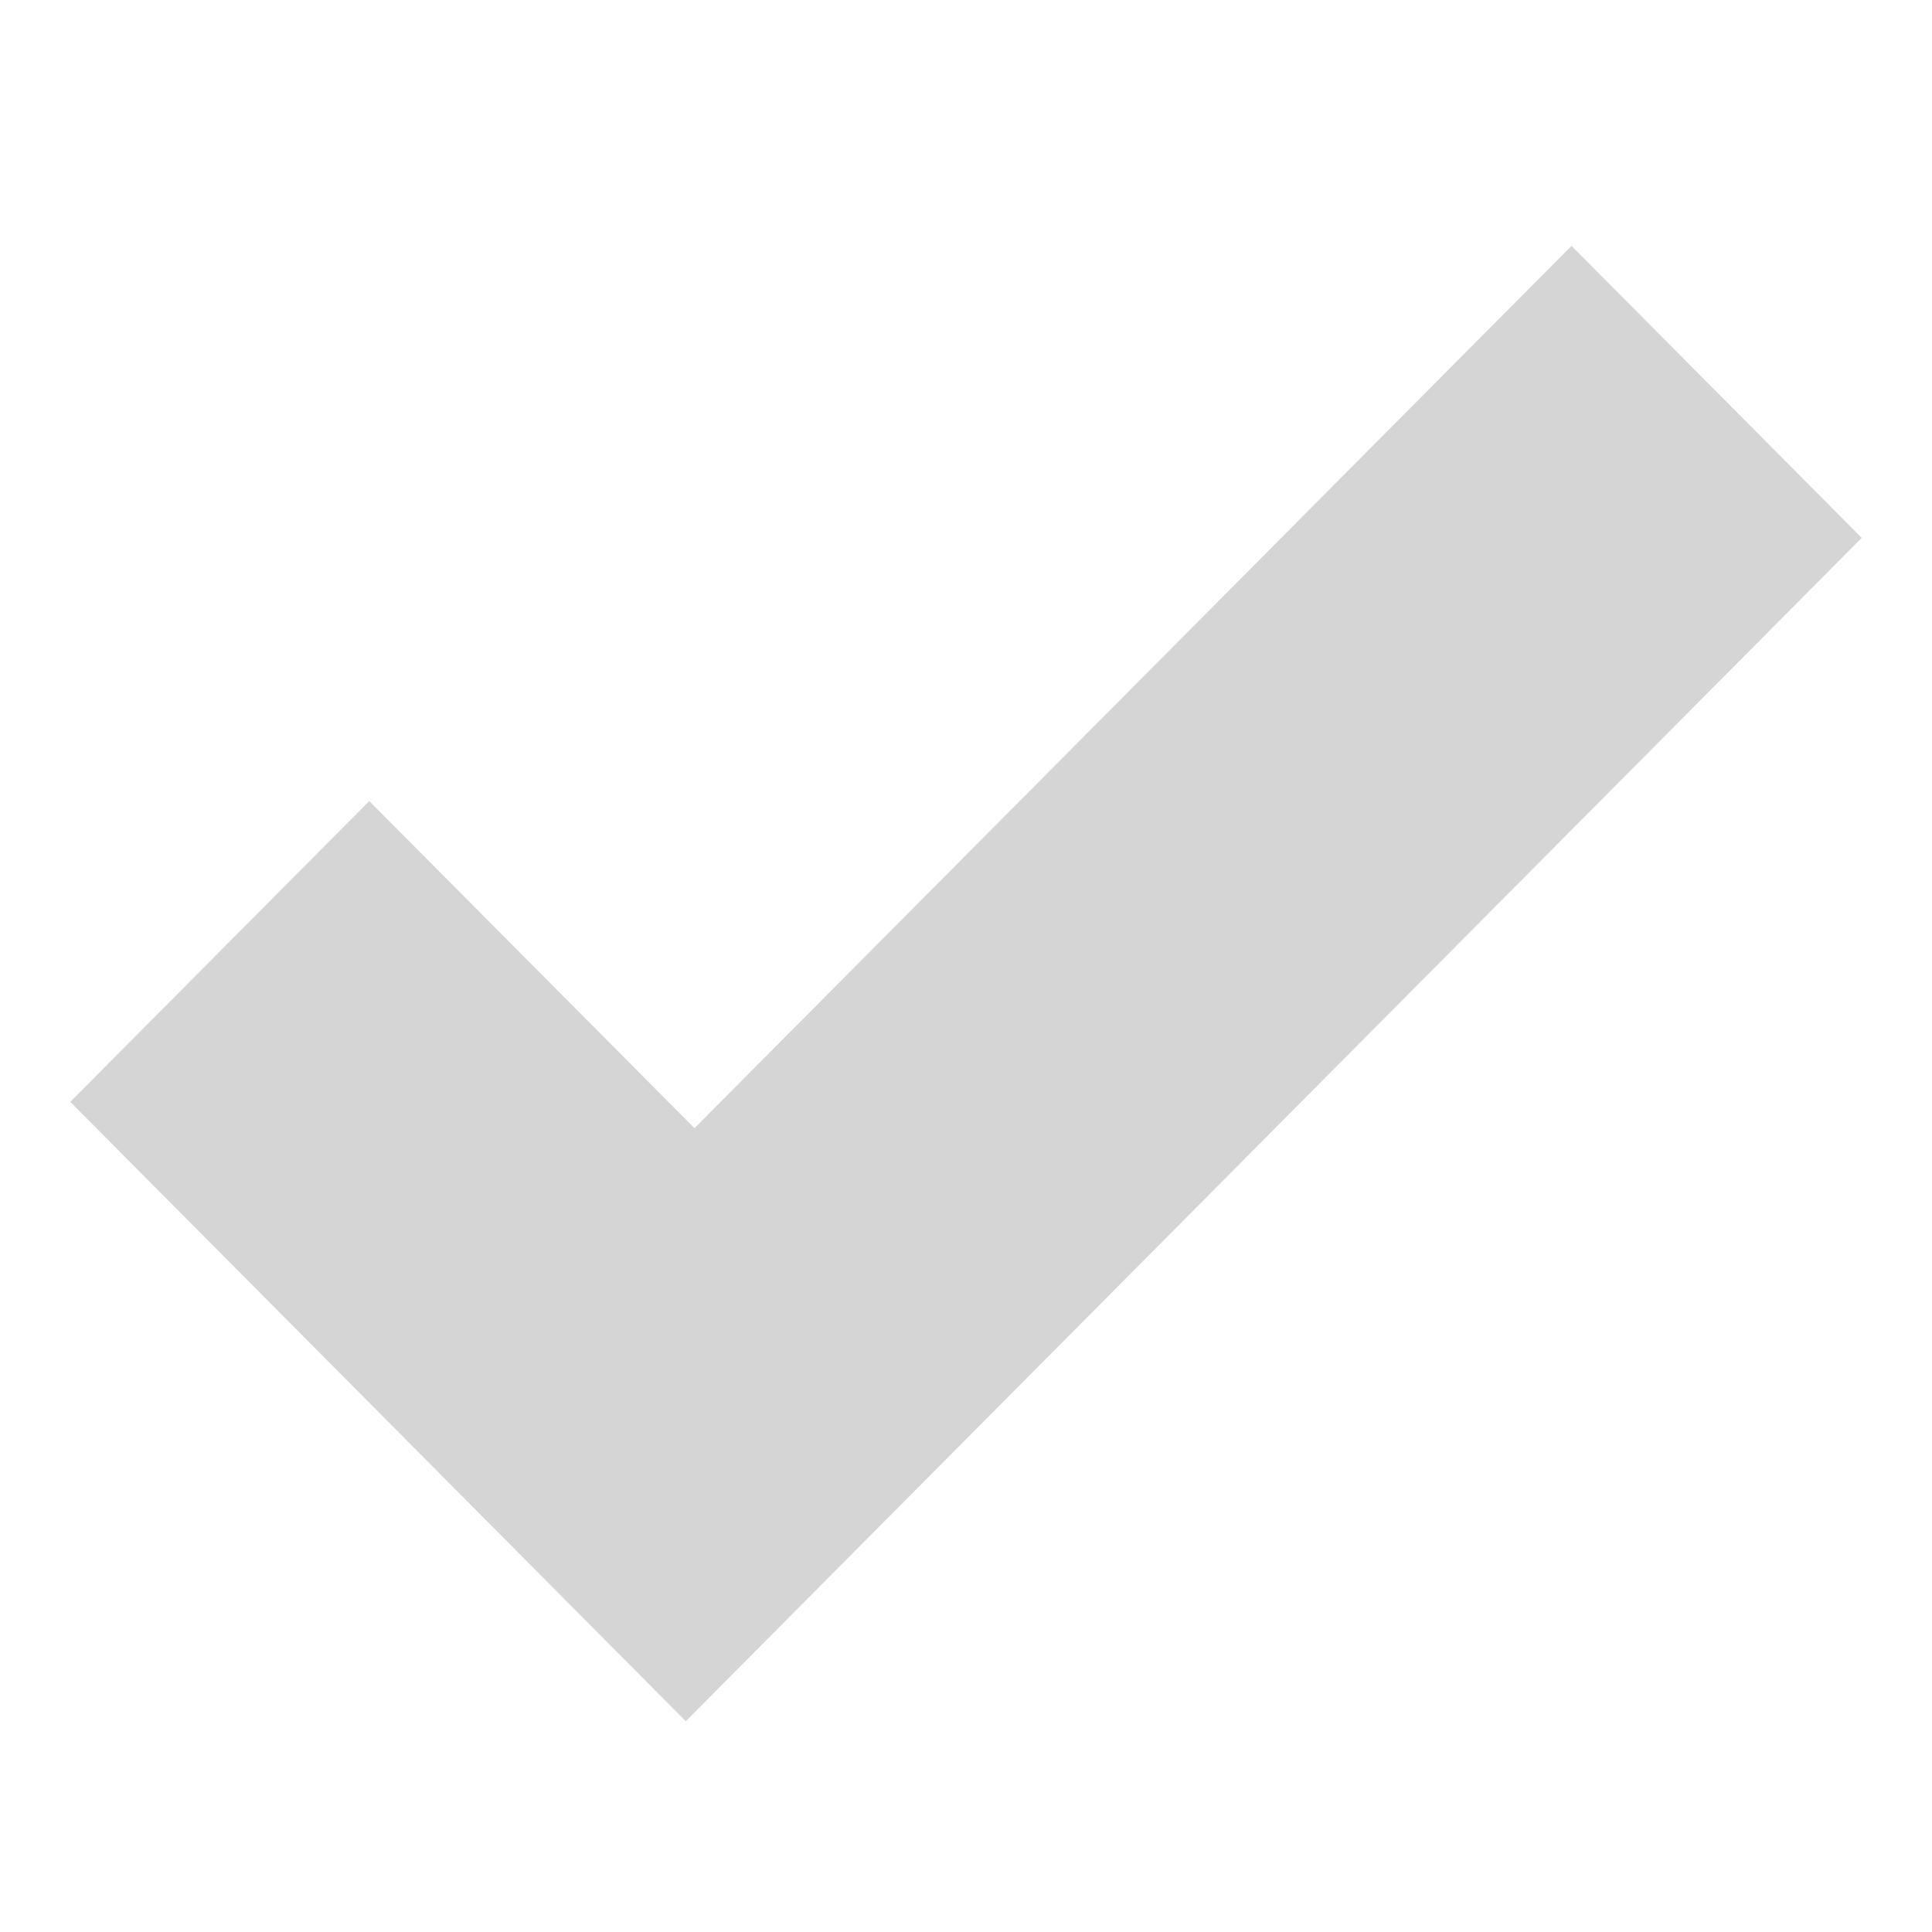
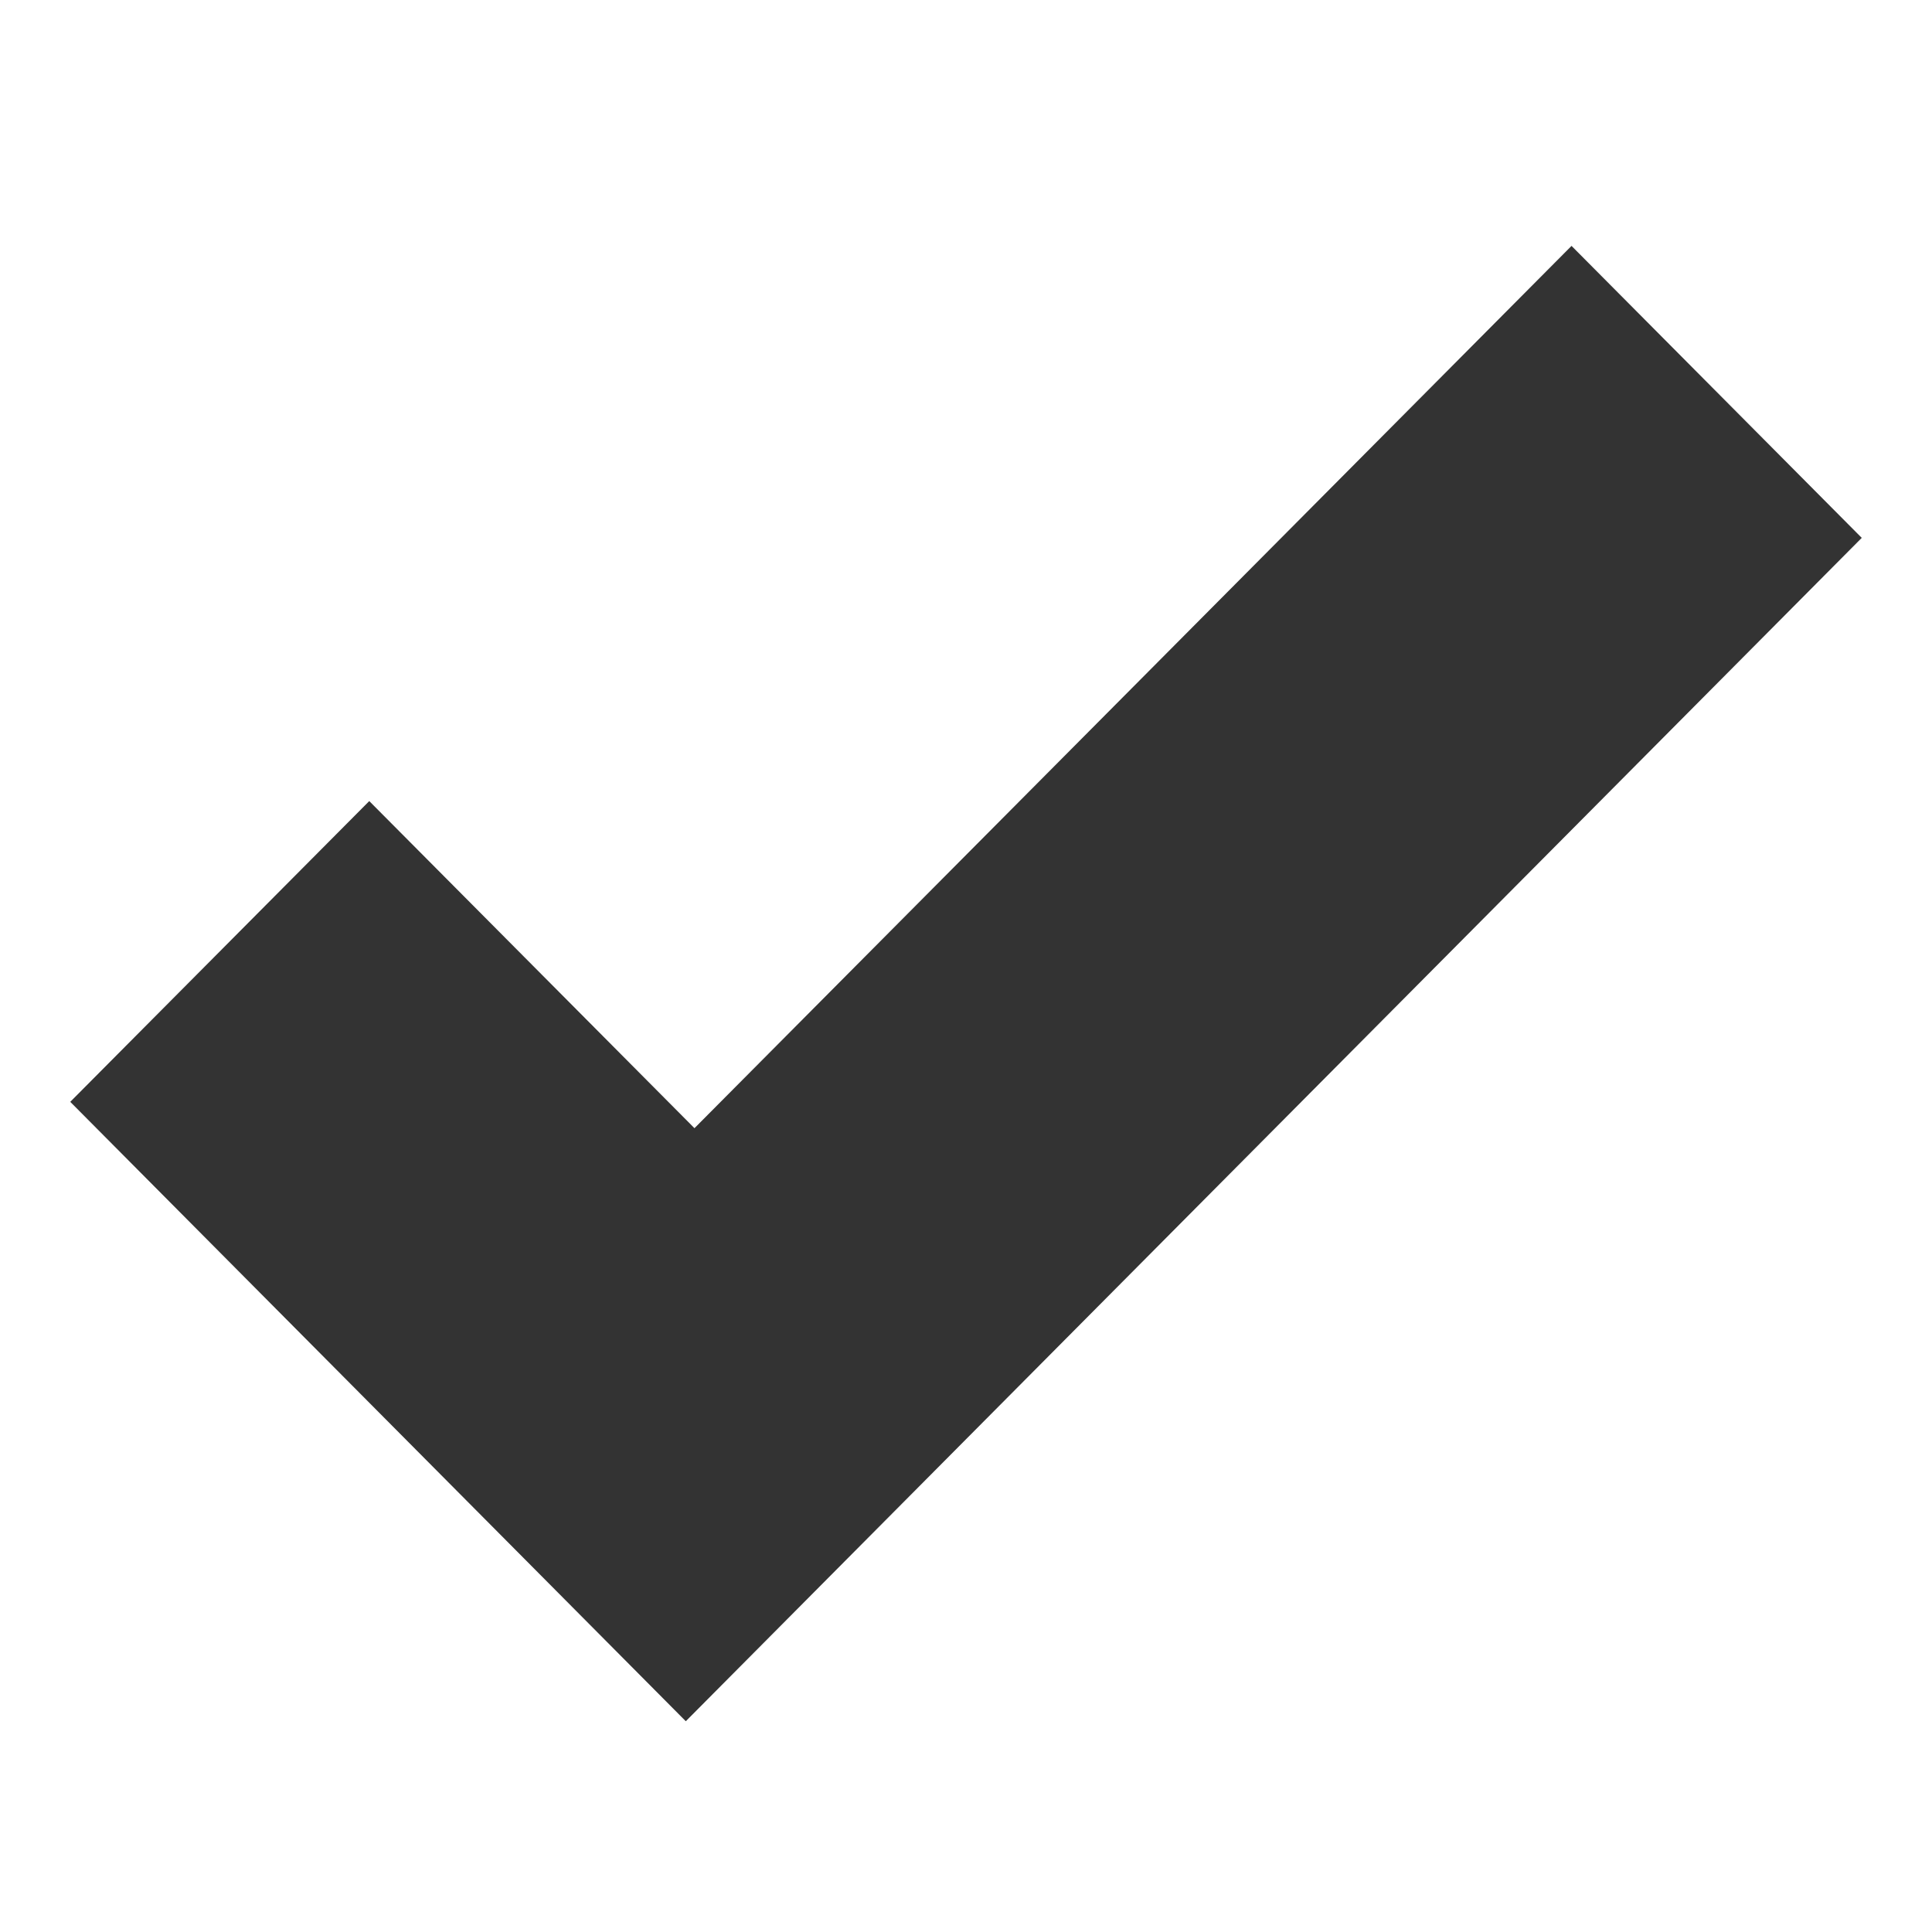
<svg xmlns="http://www.w3.org/2000/svg" width="55px" height="55px" viewBox="0 0 55 55" version="1.1">
  <defs />
  <g id="Page-1" stroke="none" stroke-width="1" fill="none" fill-rule="evenodd">
-     <g id="Artboard-1" fill="#D5D5D5">
+     <g id="Artboard-1" fill="#333">
      <path d="M19.523,49 L2,31.367 L10.512,22.805 L19.77,32.117 L44.738,7 L53,15.312 L19.523,49 Z" id="Page-1" />
    </g>
  </g>
</svg>
